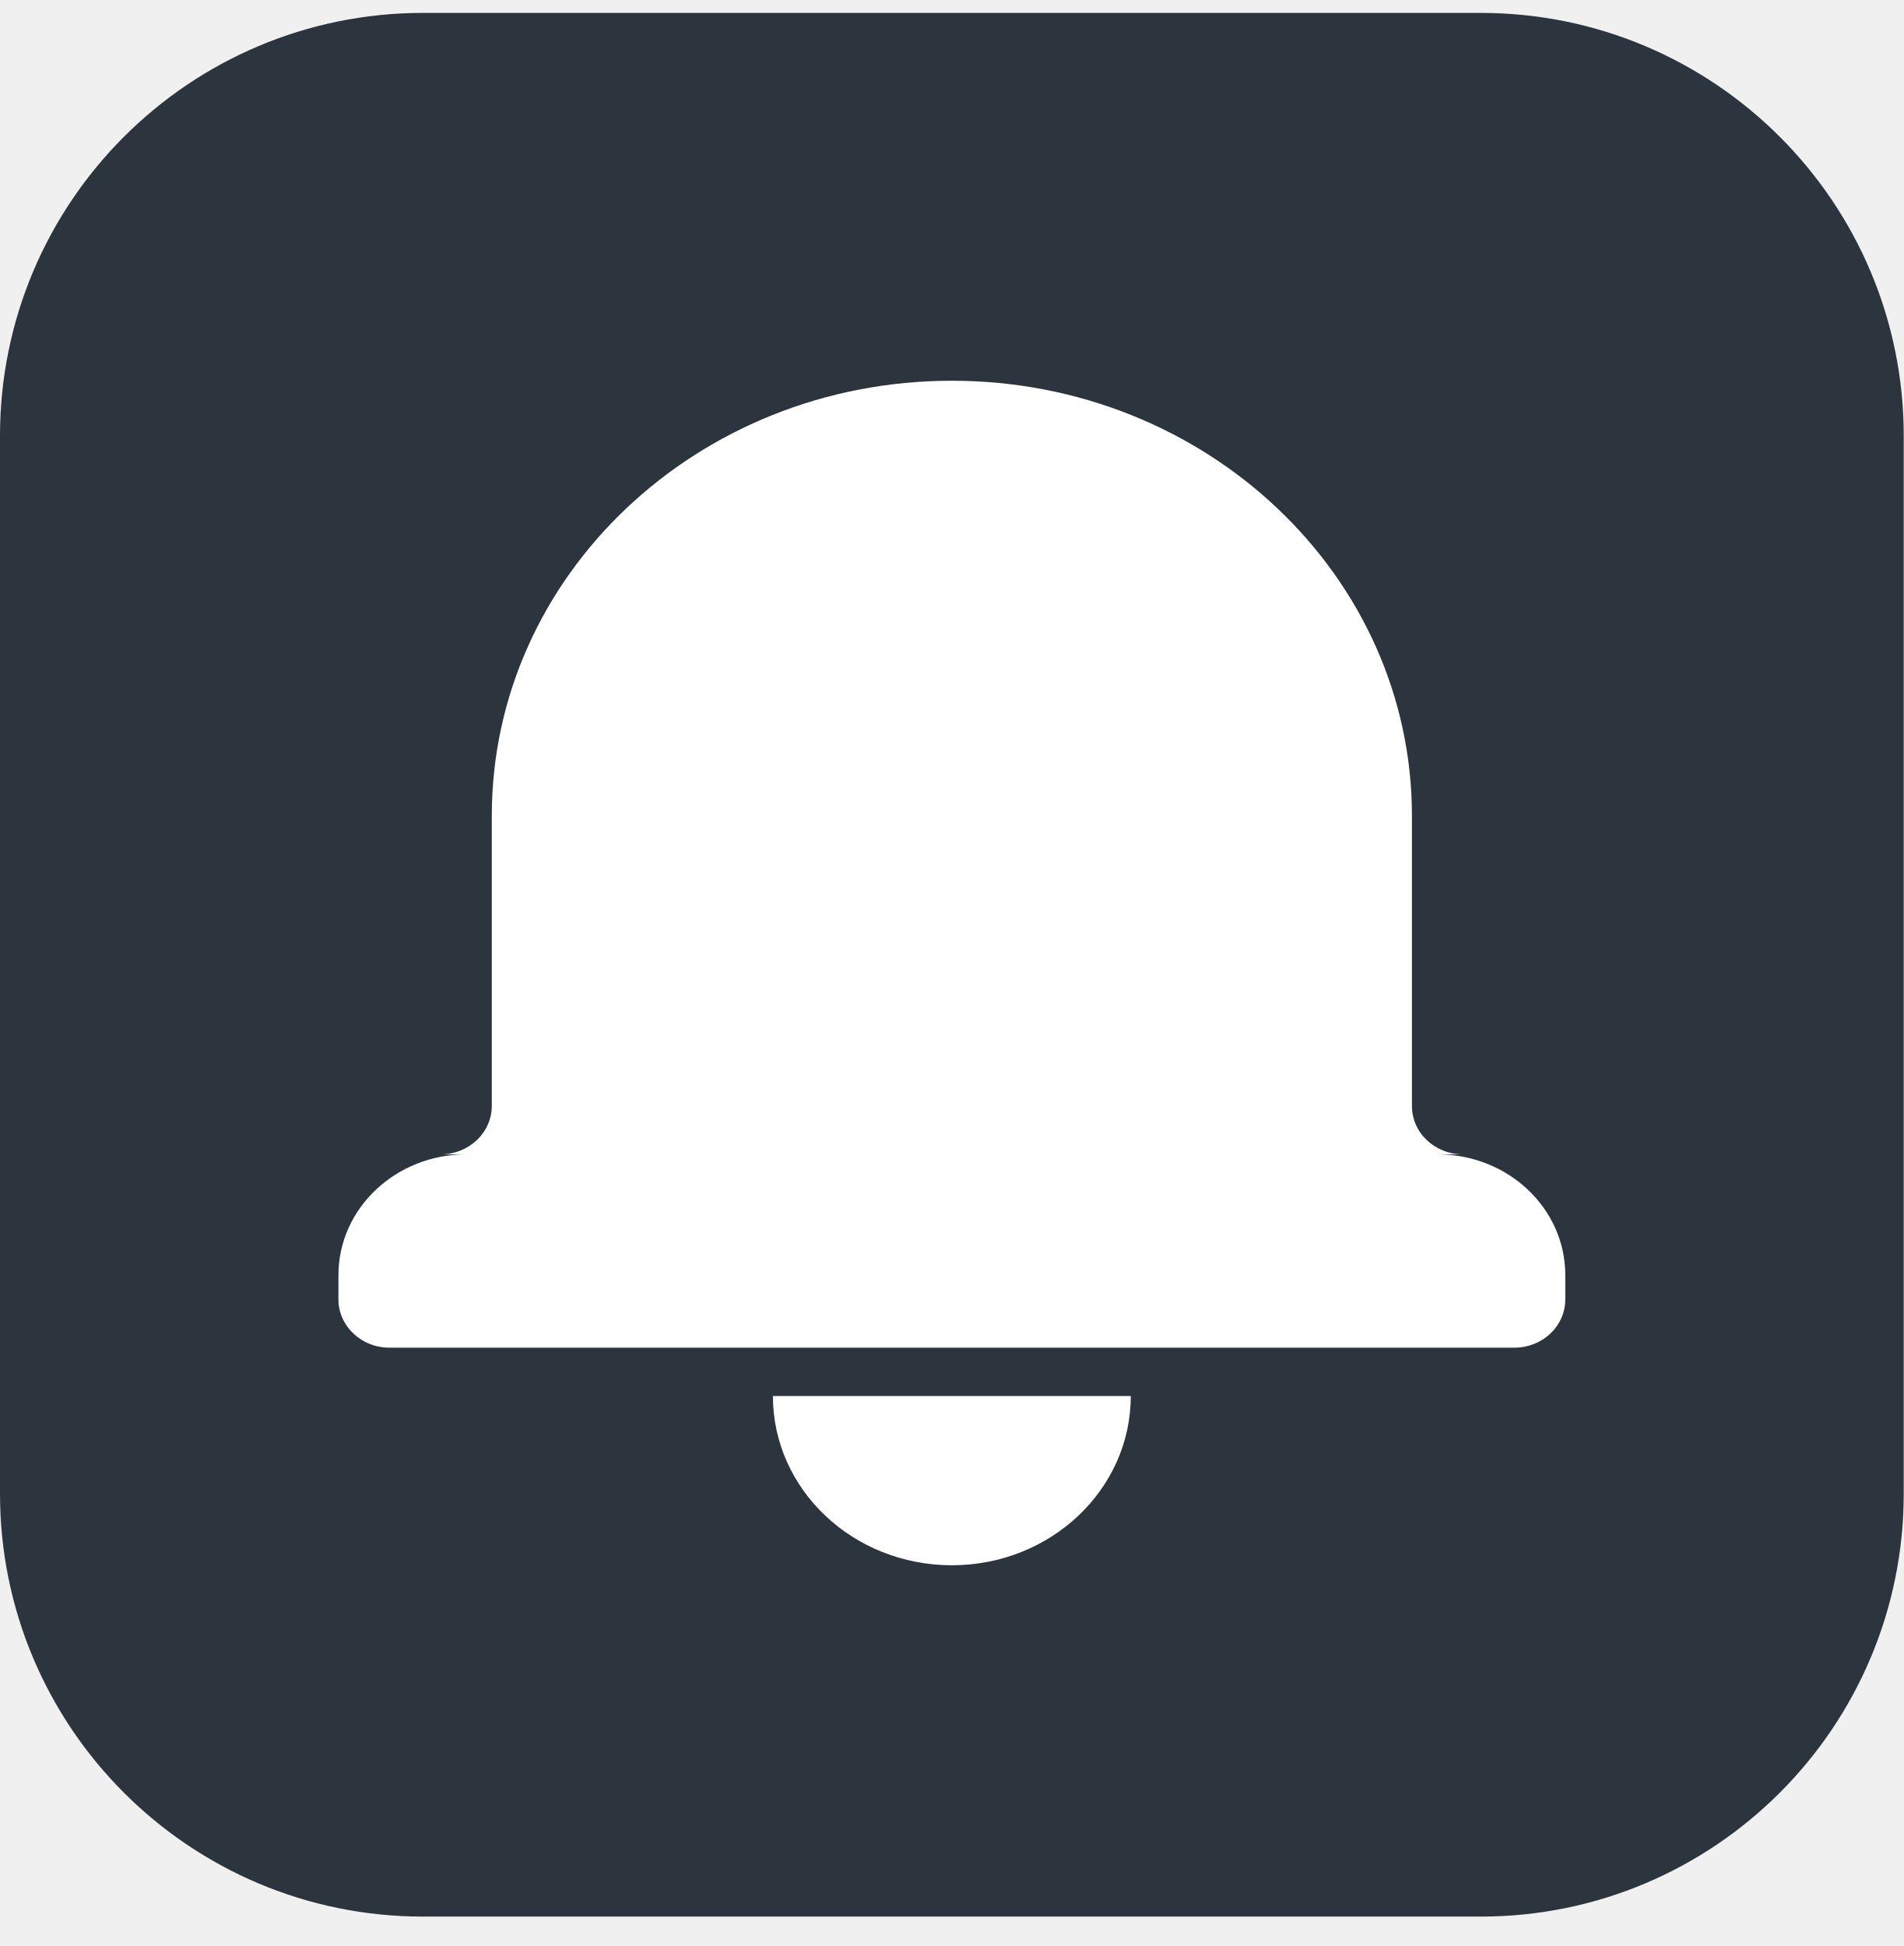
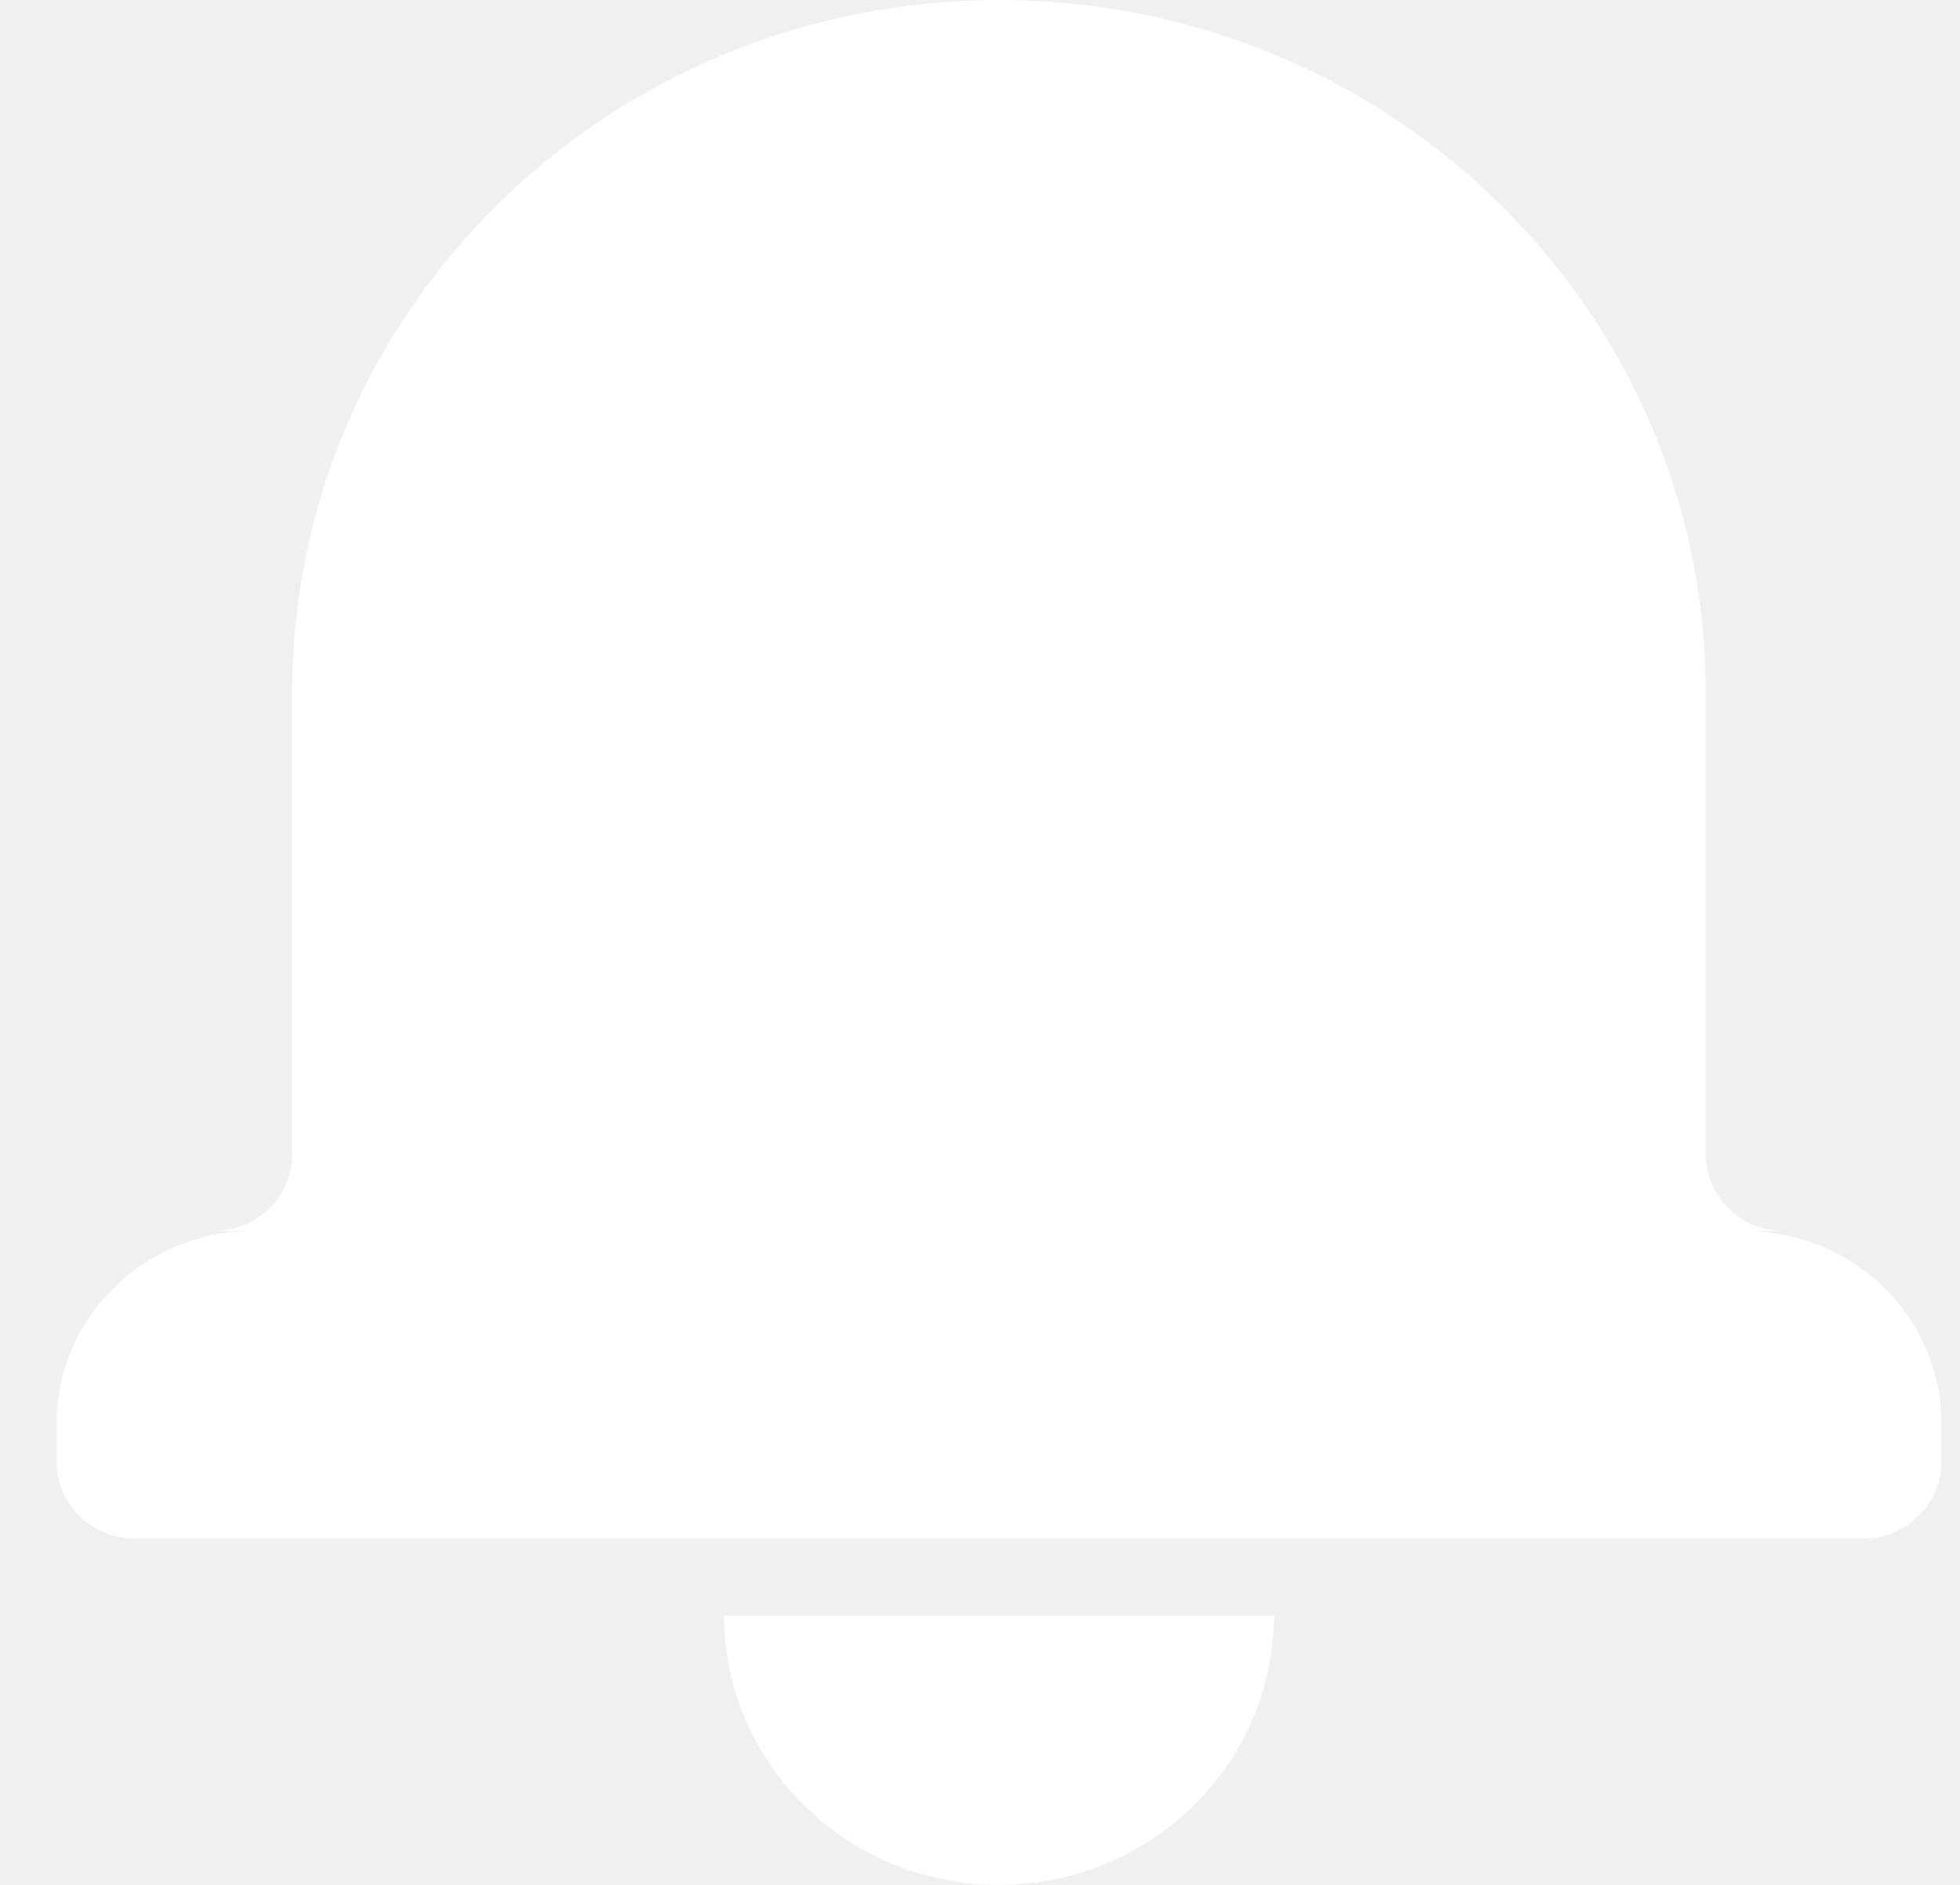
- <svg xmlns="http://www.w3.org/2000/svg" width="45" height="46" viewBox="0 0 45 46" fill="none">
-   <path d="M0 10.305C0 4.782 4.477 0.305 10 0.305H35C40.523 0.305 45 4.782 45 10.305V35.305C45 40.828 40.523 45.305 35 45.305H10C4.477 45.305 0 40.828 0 35.305V10.305Z" fill="#2C353D" />
-   <path fill-rule="evenodd" clip-rule="evenodd" d="M34.582 27.286H33.974C35.65 27.286 37 28.564 37 30.142V30.715C37 31.351 36.459 31.857 35.791 31.857H9.209C8.541 31.857 8 31.346 8 30.715V30.142C8 28.565 9.355 27.286 11.026 27.286H10.418C11.082 27.286 11.625 26.774 11.625 26.142V19.286C11.625 13.602 16.494 9 22.5 9C28.508 9 33.375 13.605 33.375 19.286V26.142C33.375 26.778 33.915 27.286 34.582 27.286ZM18.27 33H26.729C26.729 35.209 24.835 37 22.5 37C20.164 37 18.27 35.209 18.27 33Z" fill="white" />
+ <svg xmlns="http://www.w3.org/2000/svg" width="26" height="25" viewBox="0 0 26 25" fill="none">
+   <path fill-rule="evenodd" clip-rule="evenodd" d="M23.667 16.327H23.142C24.588 16.327 25.752 17.468 25.752 18.877V19.389C25.752 19.956 25.285 20.408 24.709 20.408H1.794C1.218 20.408 0.751 19.952 0.751 19.389V18.877C0.751 17.469 1.92 16.327 3.36 16.327H2.836C3.408 16.327 3.876 15.869 3.876 15.305V9.184C3.876 4.109 8.074 0 13.252 0C18.431 0 22.627 4.112 22.627 9.184V15.305C22.627 15.873 23.092 16.327 23.667 16.327ZM9.605 21.429H16.897C16.897 23.401 15.264 25 13.251 25C11.238 25 9.605 23.401 9.605 21.429Z" fill="white" />
</svg>
